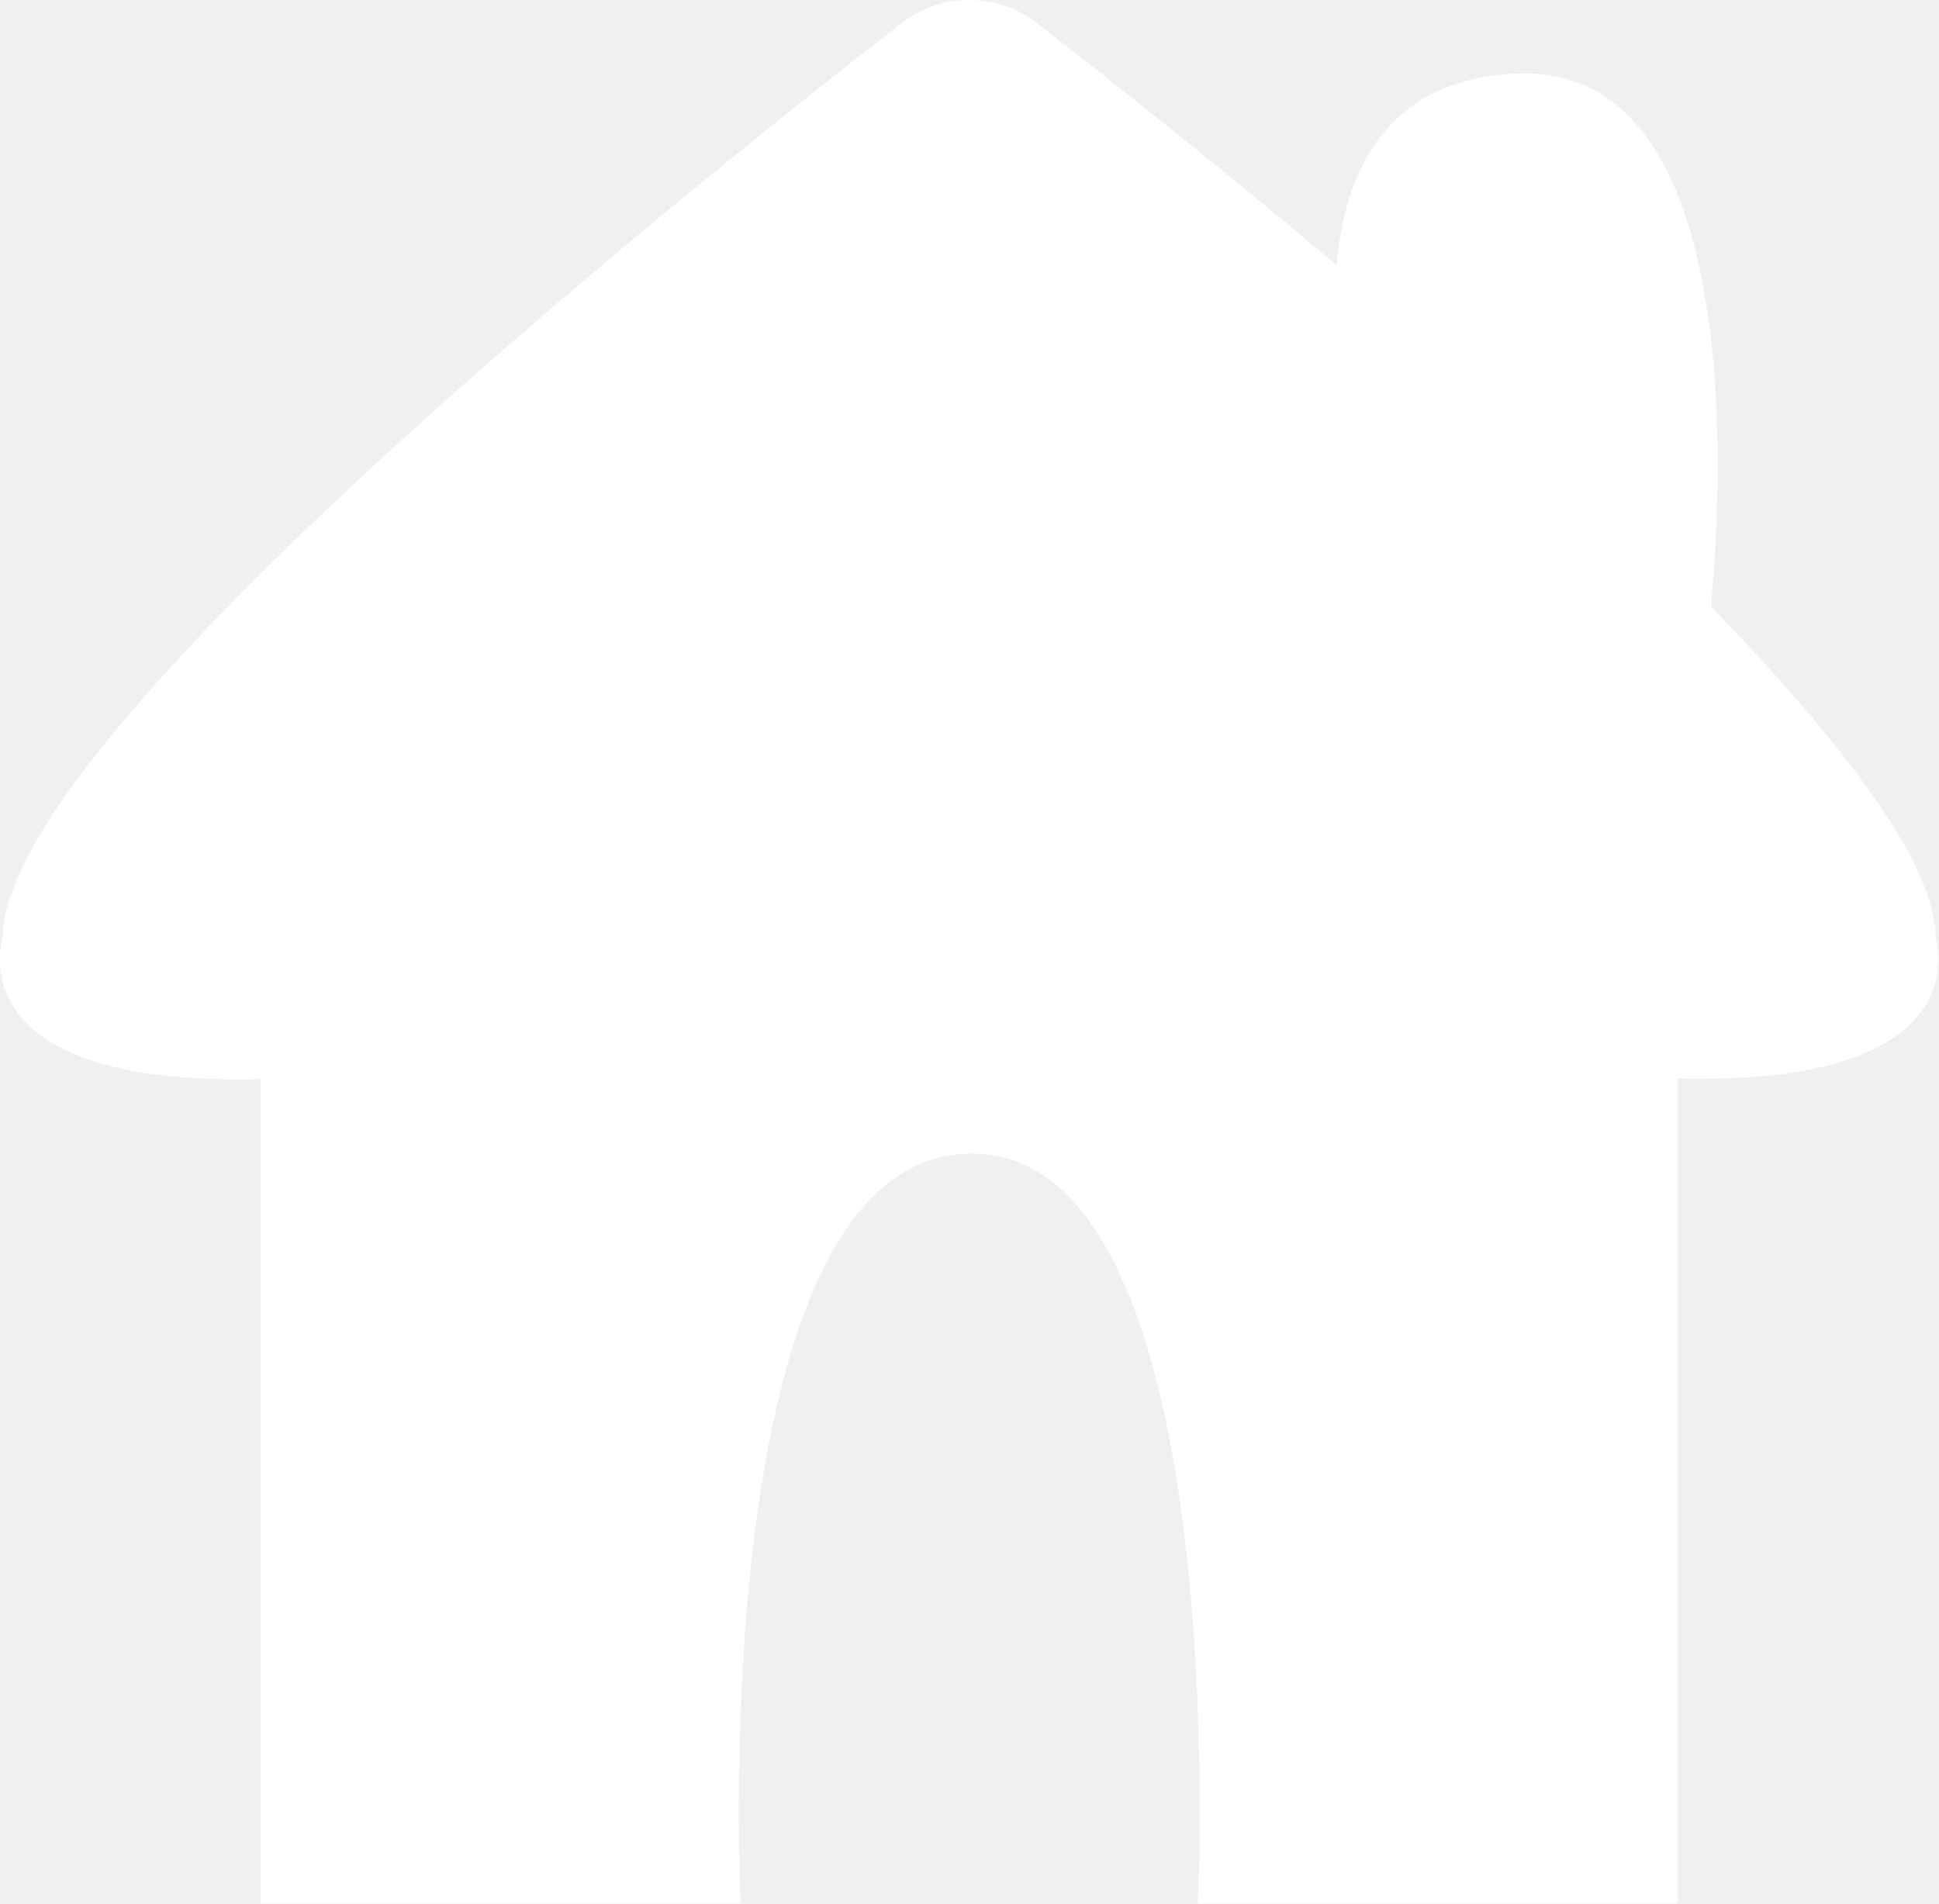
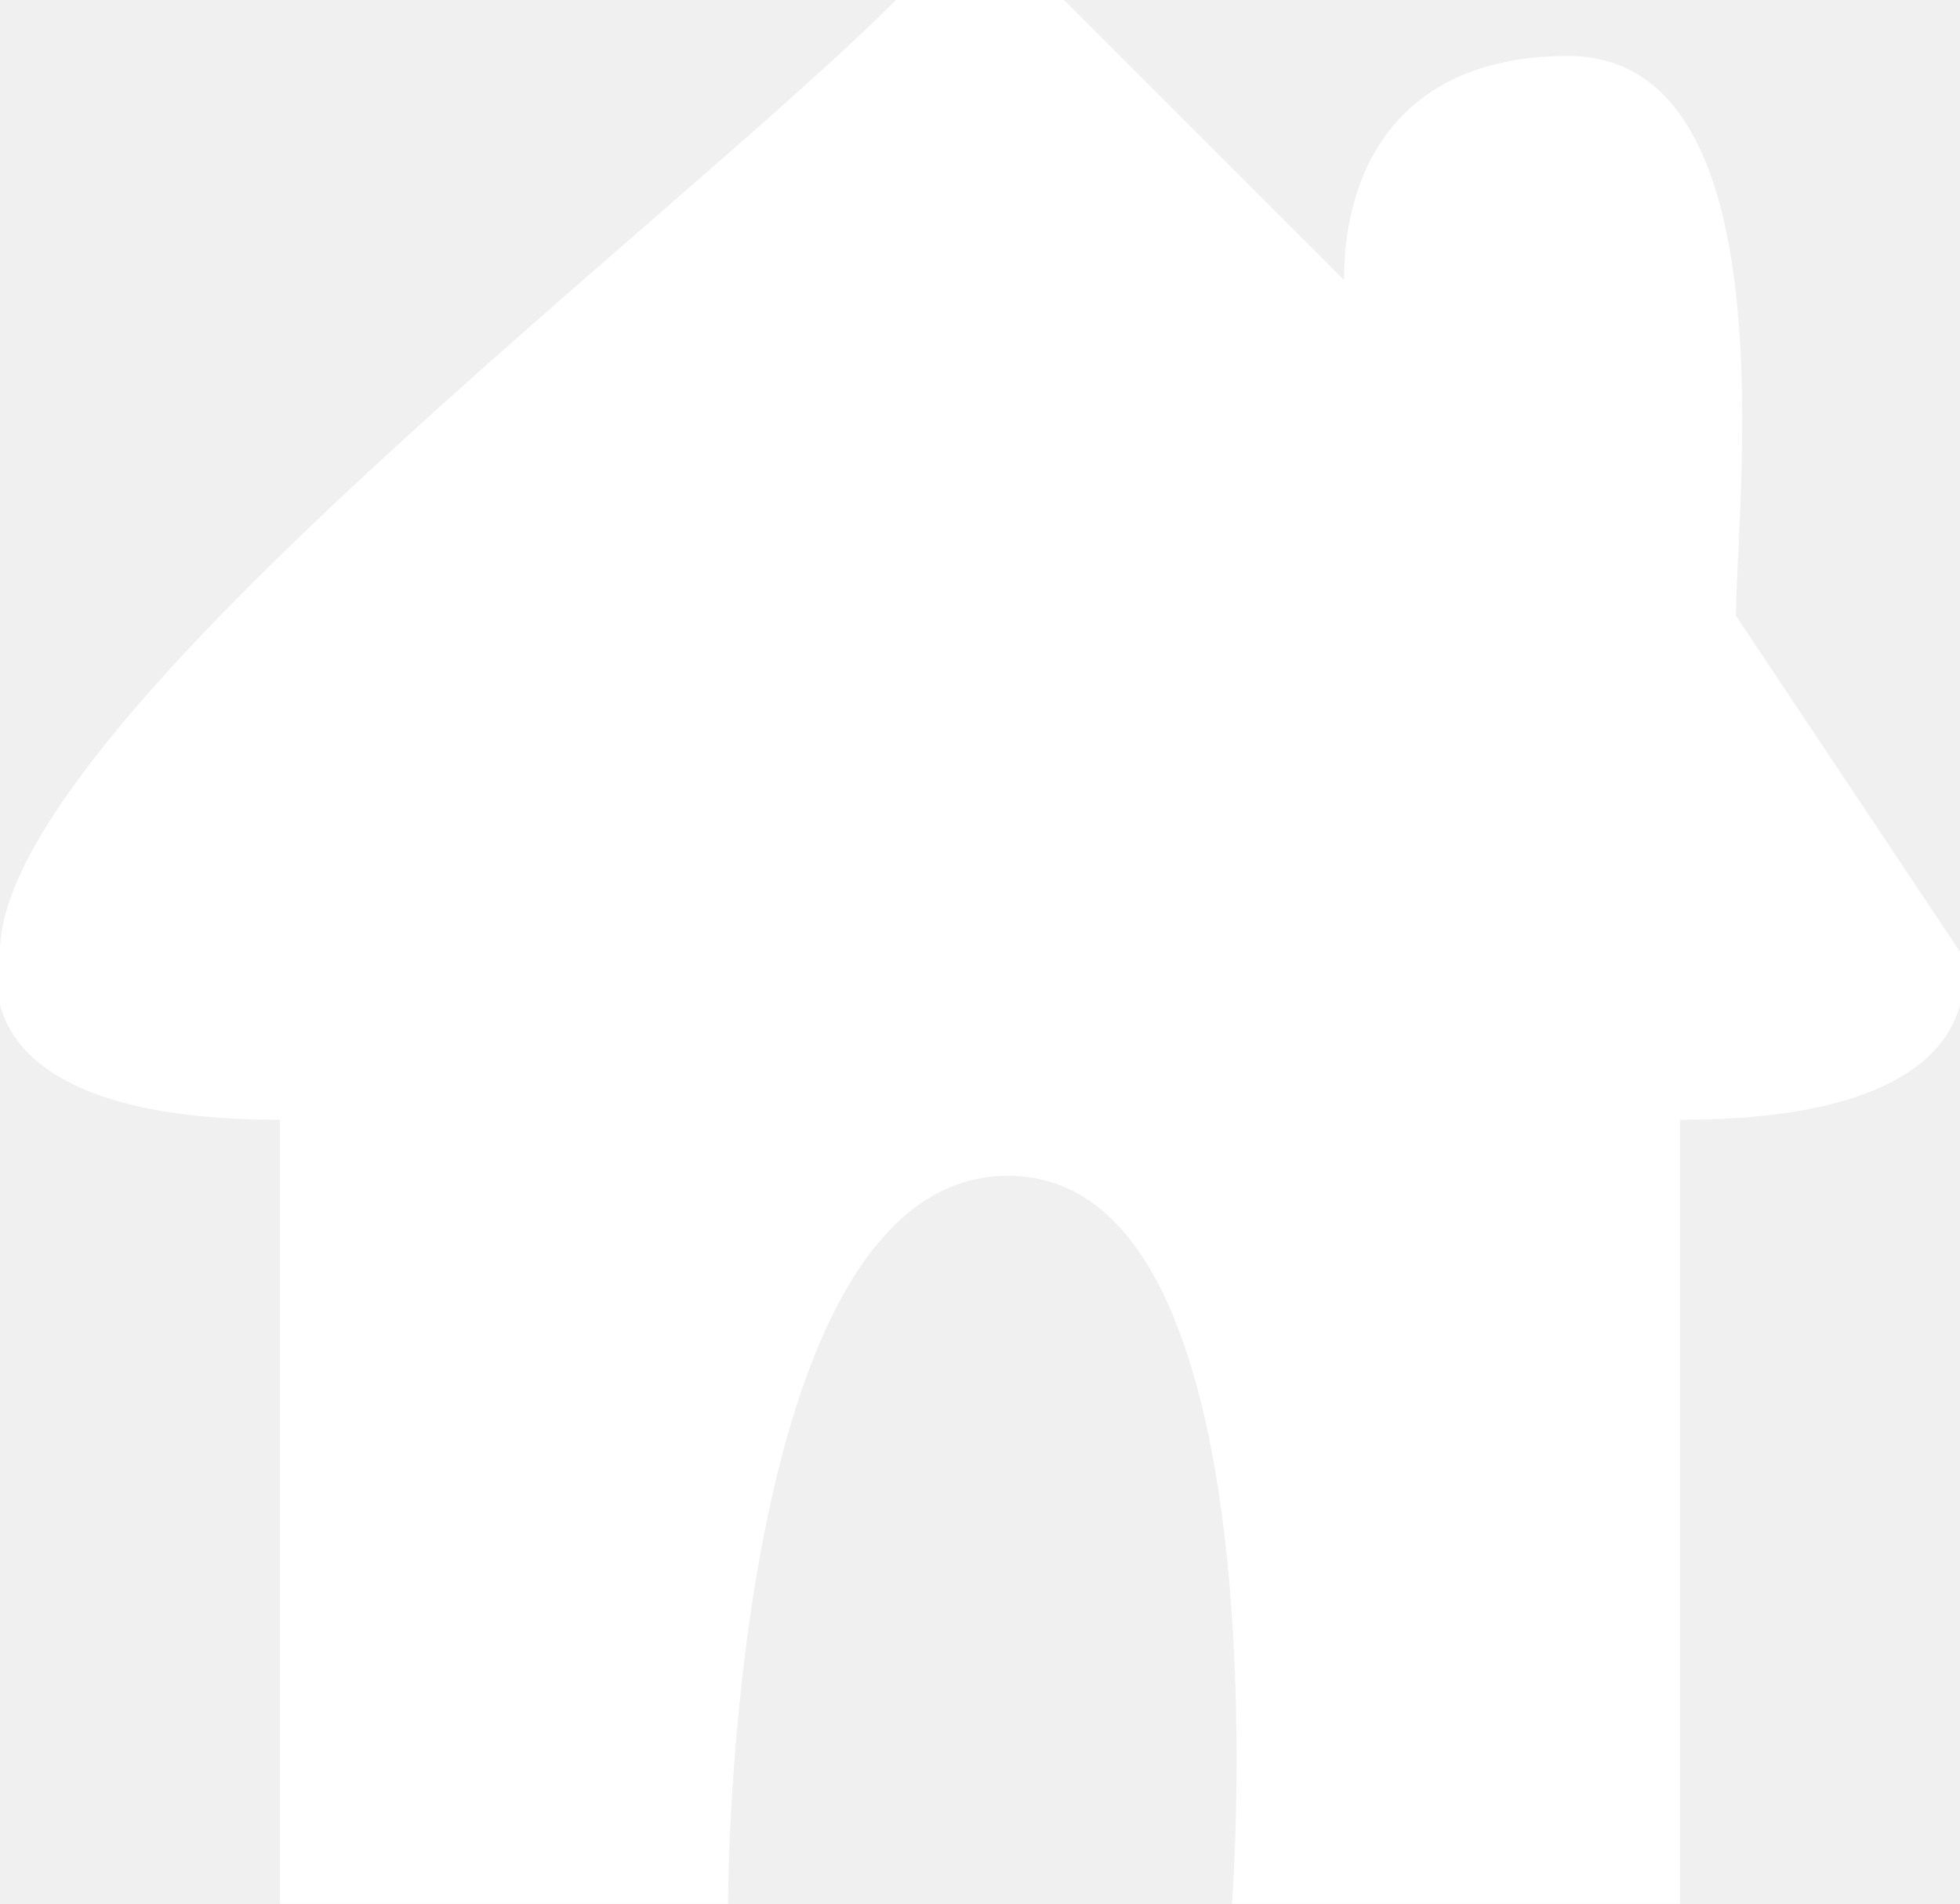
- <svg xmlns="http://www.w3.org/2000/svg" id="Layer_1" data-name="Layer 1" viewBox="0 0 35.11 34.47">
-   <defs>
-     <style>.cls-1{fill:#fff;}</style>
-   </defs>
-   <path class="cls-1" d="M36.12,30c0-1.35-1.72-3.57-4.07-6,.21-2.23.6-9.59-3.32-9.65-2.57,0-3.31,1.81-3.46,3.47-2.18-1.84-4.19-3.42-5.41-4.37a2,2,0,0,0-2.48,0C13.39,16.55,1.12,26.38,1.12,30c0,0-.89,2.7,4.67,2.56V47.49h8.69S13.8,34,18.62,33.91s4.14,13.58,4.14,13.58h8.69V32.55C37,32.69,36.12,30,36.12,30Z" transform="translate(-1.07 -13.02)" />
+ <svg xmlns="http://www.w3.org/2000/svg" data-name="Layer 1" viewBox="0 0 35 34">
+   <path d="M35 17l-4-6c0-2 1-10-3-10-3 0-4 2-4 4l-5-5a2 2 0 0 0-3 0C12 4 0 13 0 17c0 0-1 3 5 3v14h8s0-13 5-13 4 13 4 13h8V20c6 0 5-3 5-3z" fill="#fff" />
</svg>
